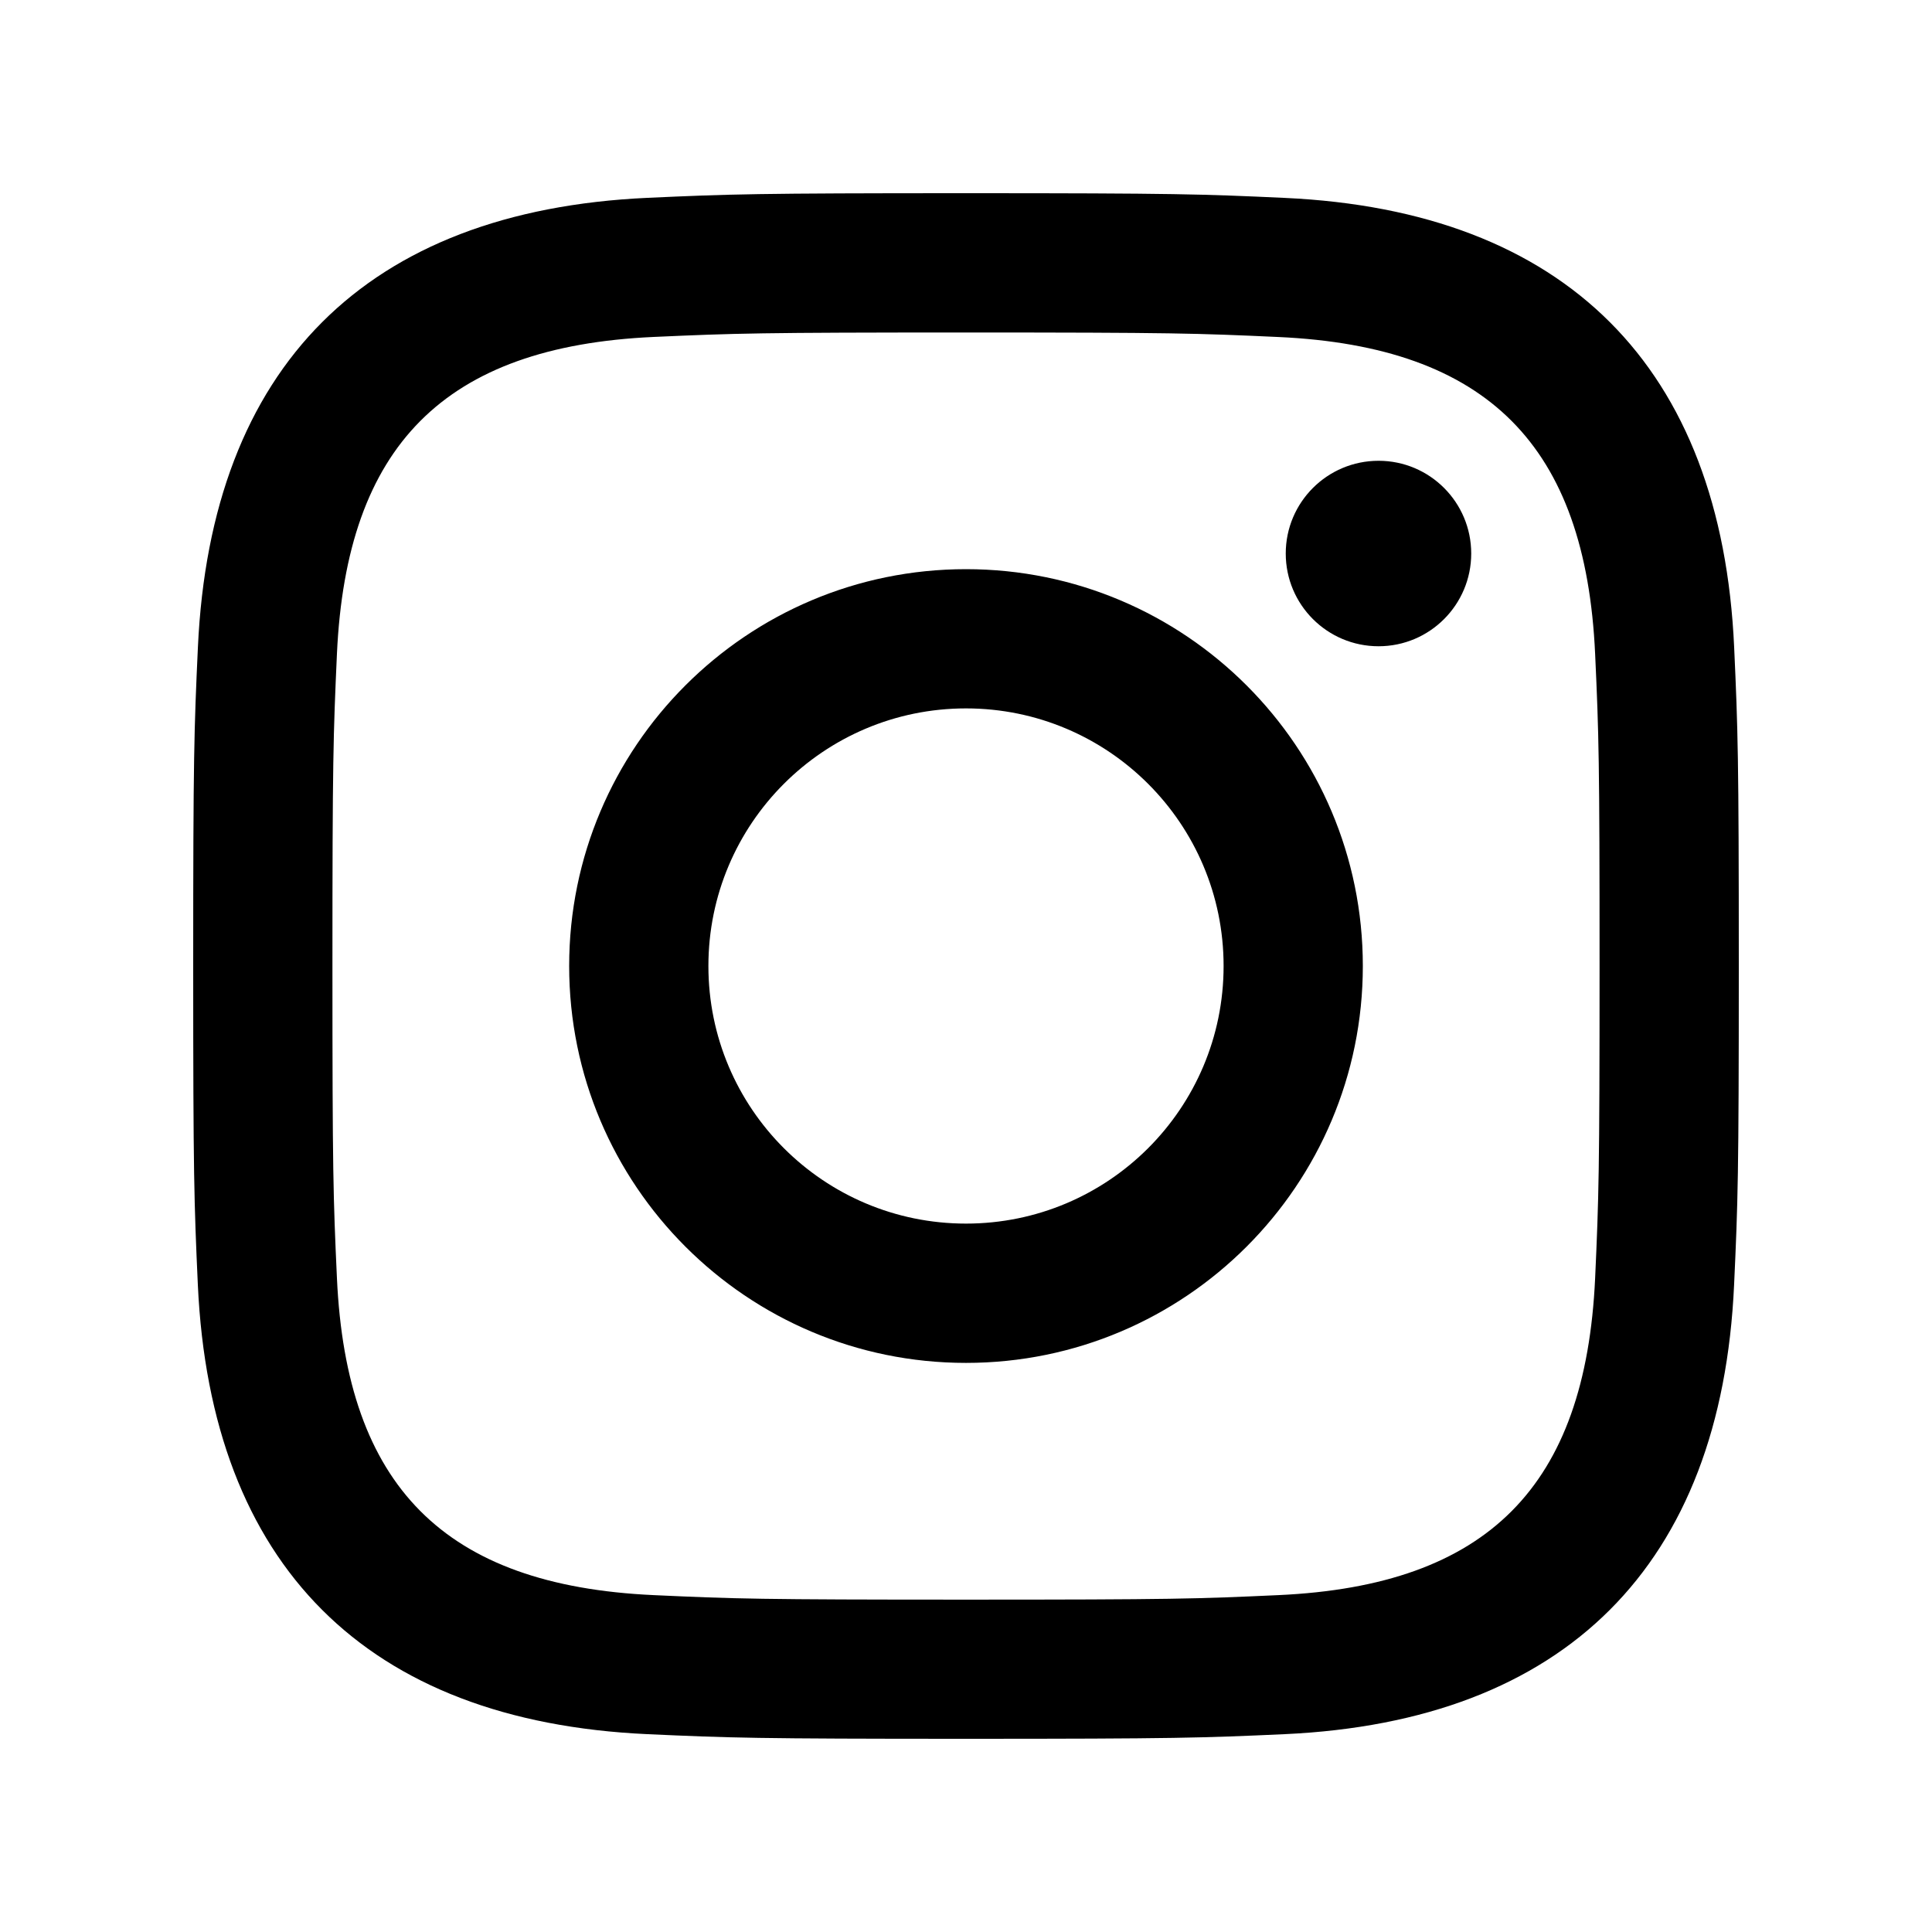
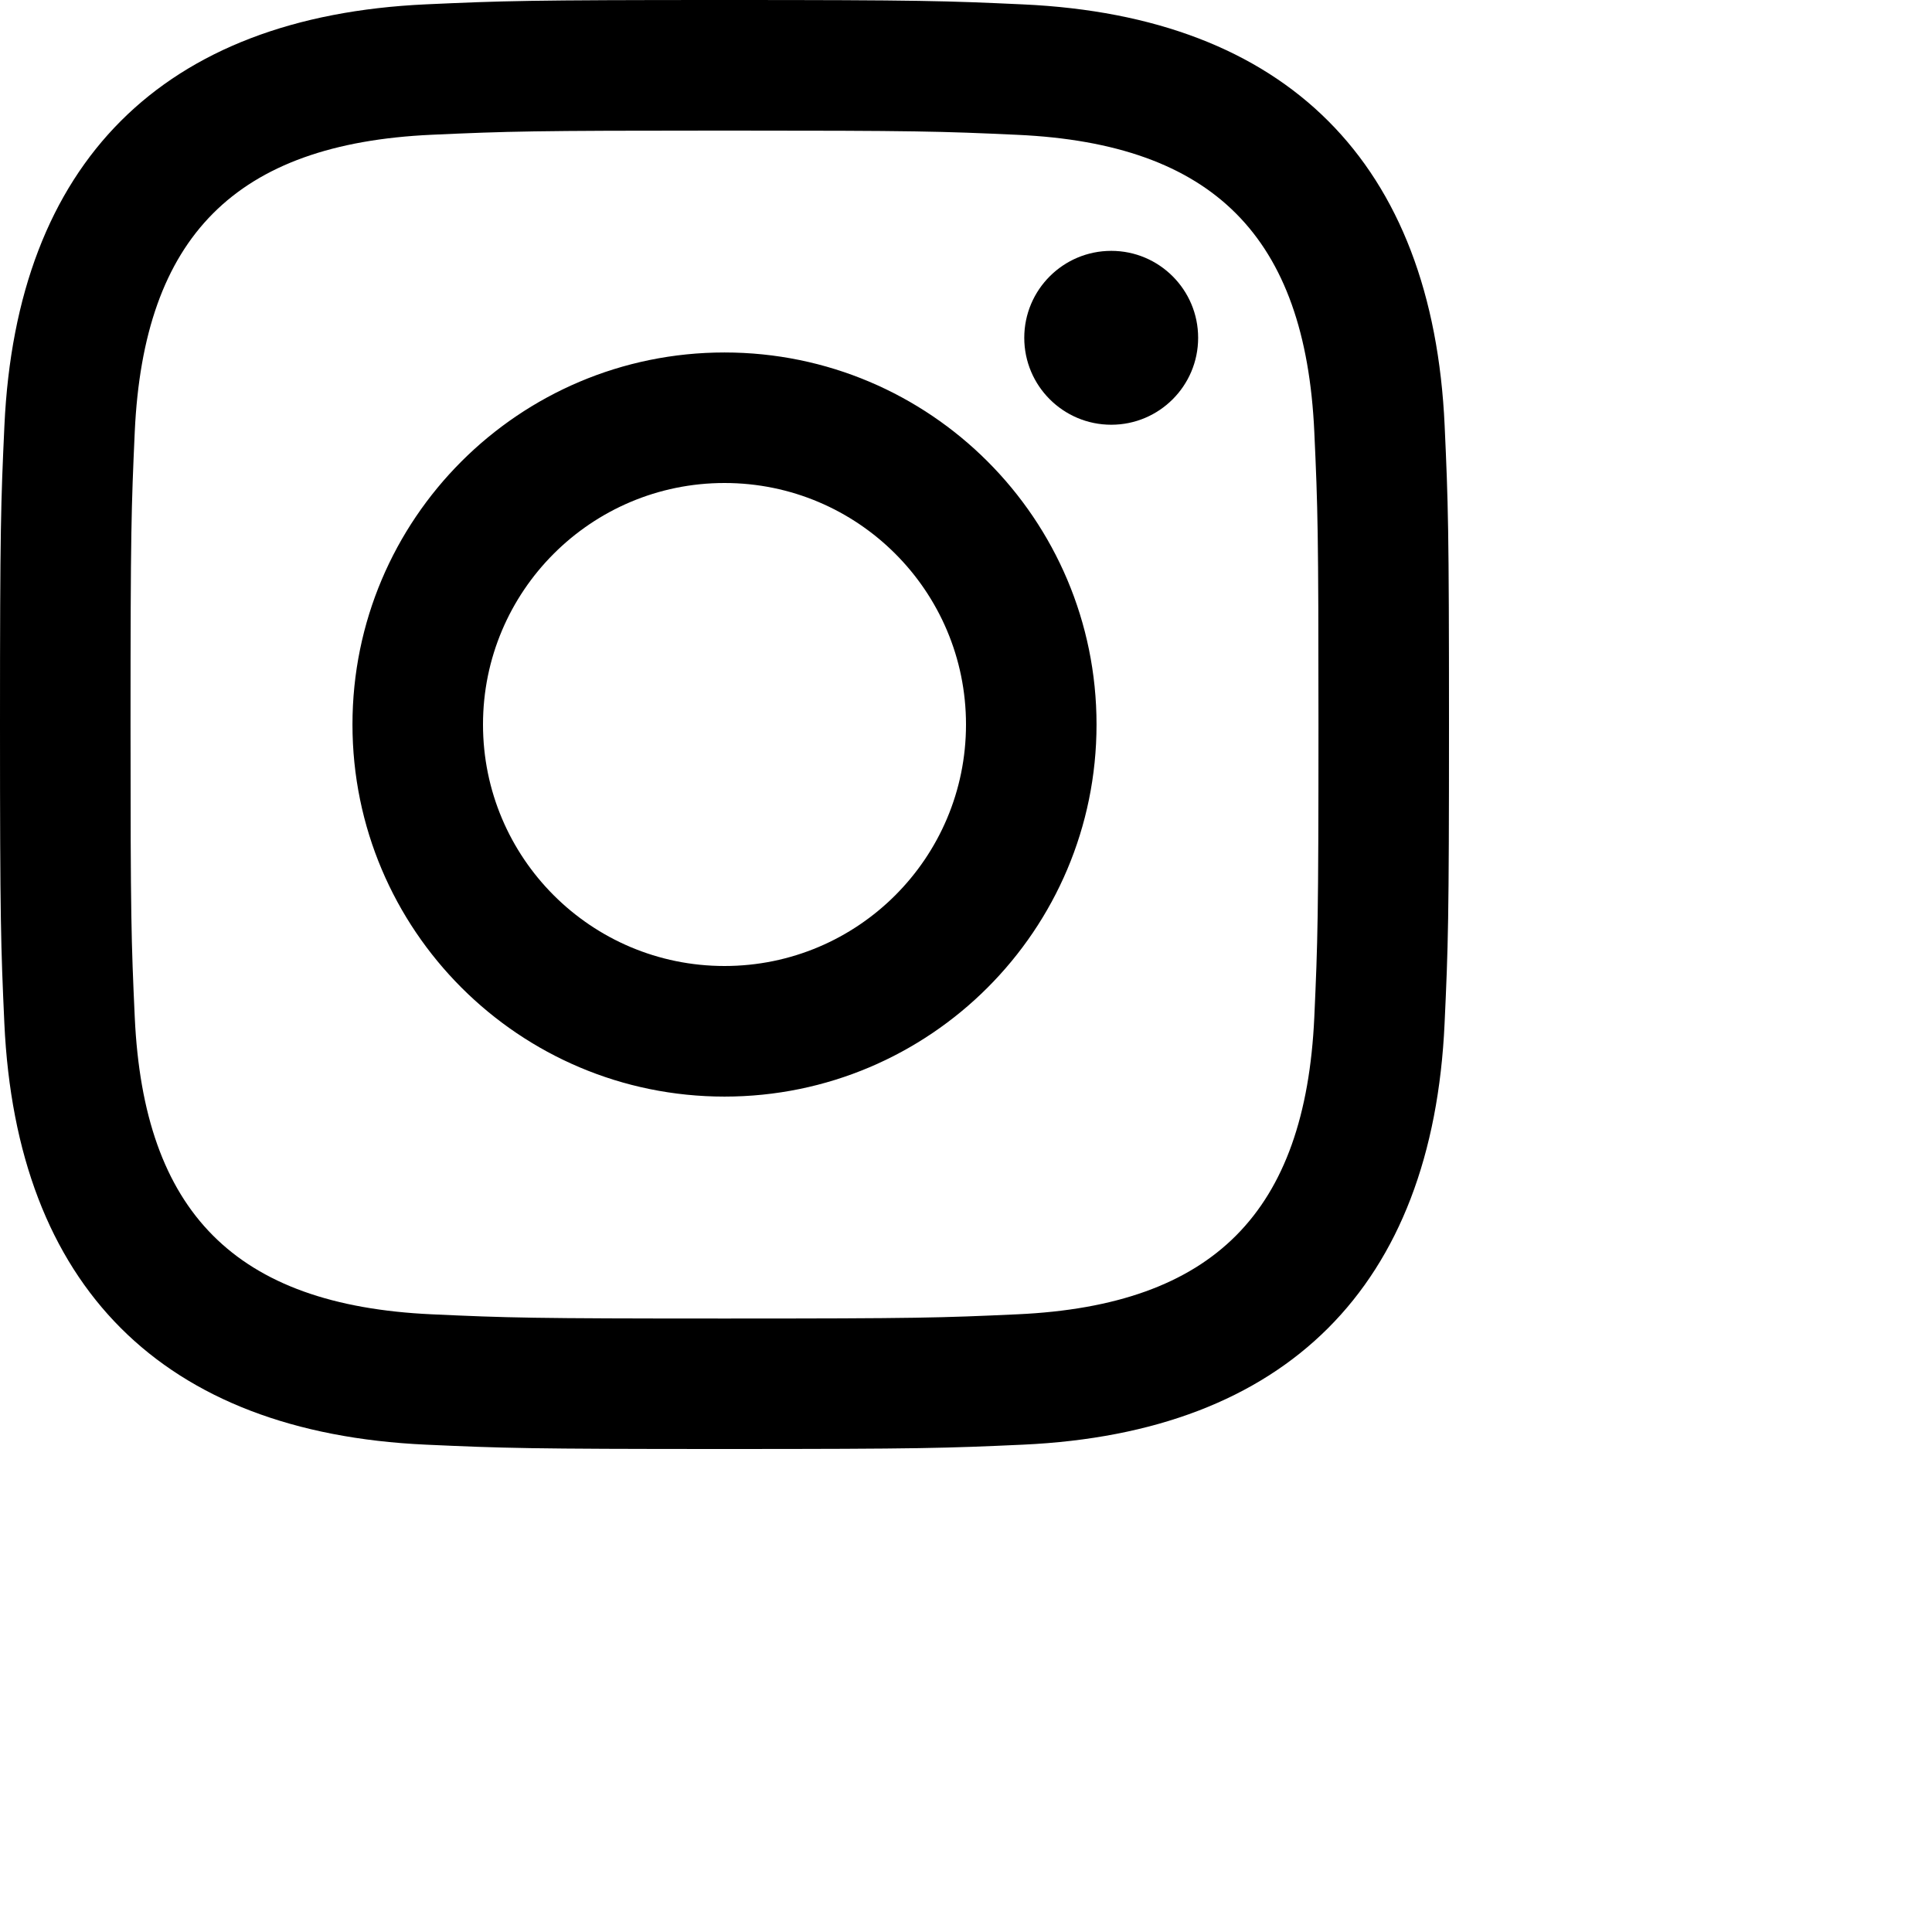
- <svg xmlns="http://www.w3.org/2000/svg" id="instagram-svg" width="52" height="52" viewBox="-3 -3 30 30" fill="fill-black" fill-rule="evenodd">
+ <svg xmlns="http://www.w3.org/2000/svg" id="instagram-svg" width="40px" height="40px" viewBox="0 0 32 32">
  <path d="M12 2.163c3.204 0 3.584.012 4.85.07 3.252.148 4.771 1.691 4.919 4.919.058 1.265.069 1.645.069 4.849 0 3.205-.012 3.584-.069 4.849-.149 3.225-1.664 4.771-4.919 4.919-1.266.058-1.644.07-4.85.07-3.204 0-3.584-.012-4.849-.07-3.26-.149-4.771-1.699-4.919-4.92-.058-1.265-.07-1.644-.07-4.849 0-3.204.013-3.583.07-4.849.149-3.227 1.664-4.771 4.919-4.919 1.266-.057 1.645-.069 4.849-.069zm0-2.163c-3.259 0-3.667.014-4.947.072-4.358.2-6.78 2.618-6.98 6.98-.059 1.281-.073 1.689-.073 4.948 0 3.259.014 3.668.072 4.948.2 4.358 2.618 6.78 6.98 6.98 1.281.058 1.689.072 4.948.072 3.259 0 3.668-.014 4.948-.072 4.354-.2 6.782-2.618 6.979-6.98.059-1.28.073-1.689.073-4.948 0-3.259-.014-3.667-.072-4.947-.196-4.354-2.617-6.78-6.979-6.98-1.281-.059-1.69-.073-4.949-.073zm0 5.838c-3.403 0-6.162 2.759-6.162 6.162s2.759 6.163 6.162 6.163 6.162-2.759 6.162-6.163c0-3.403-2.759-6.162-6.162-6.162zm0 10.162c-2.209 0-4-1.79-4-4 0-2.209 1.791-4 4-4s4 1.791 4 4c0 2.21-1.791 4-4 4zm6.406-11.845c-.796 0-1.441.645-1.441 1.44s.645 1.44 1.441 1.44c.795 0 1.439-.645 1.439-1.44s-.644-1.44-1.439-1.44z" />
</svg>
